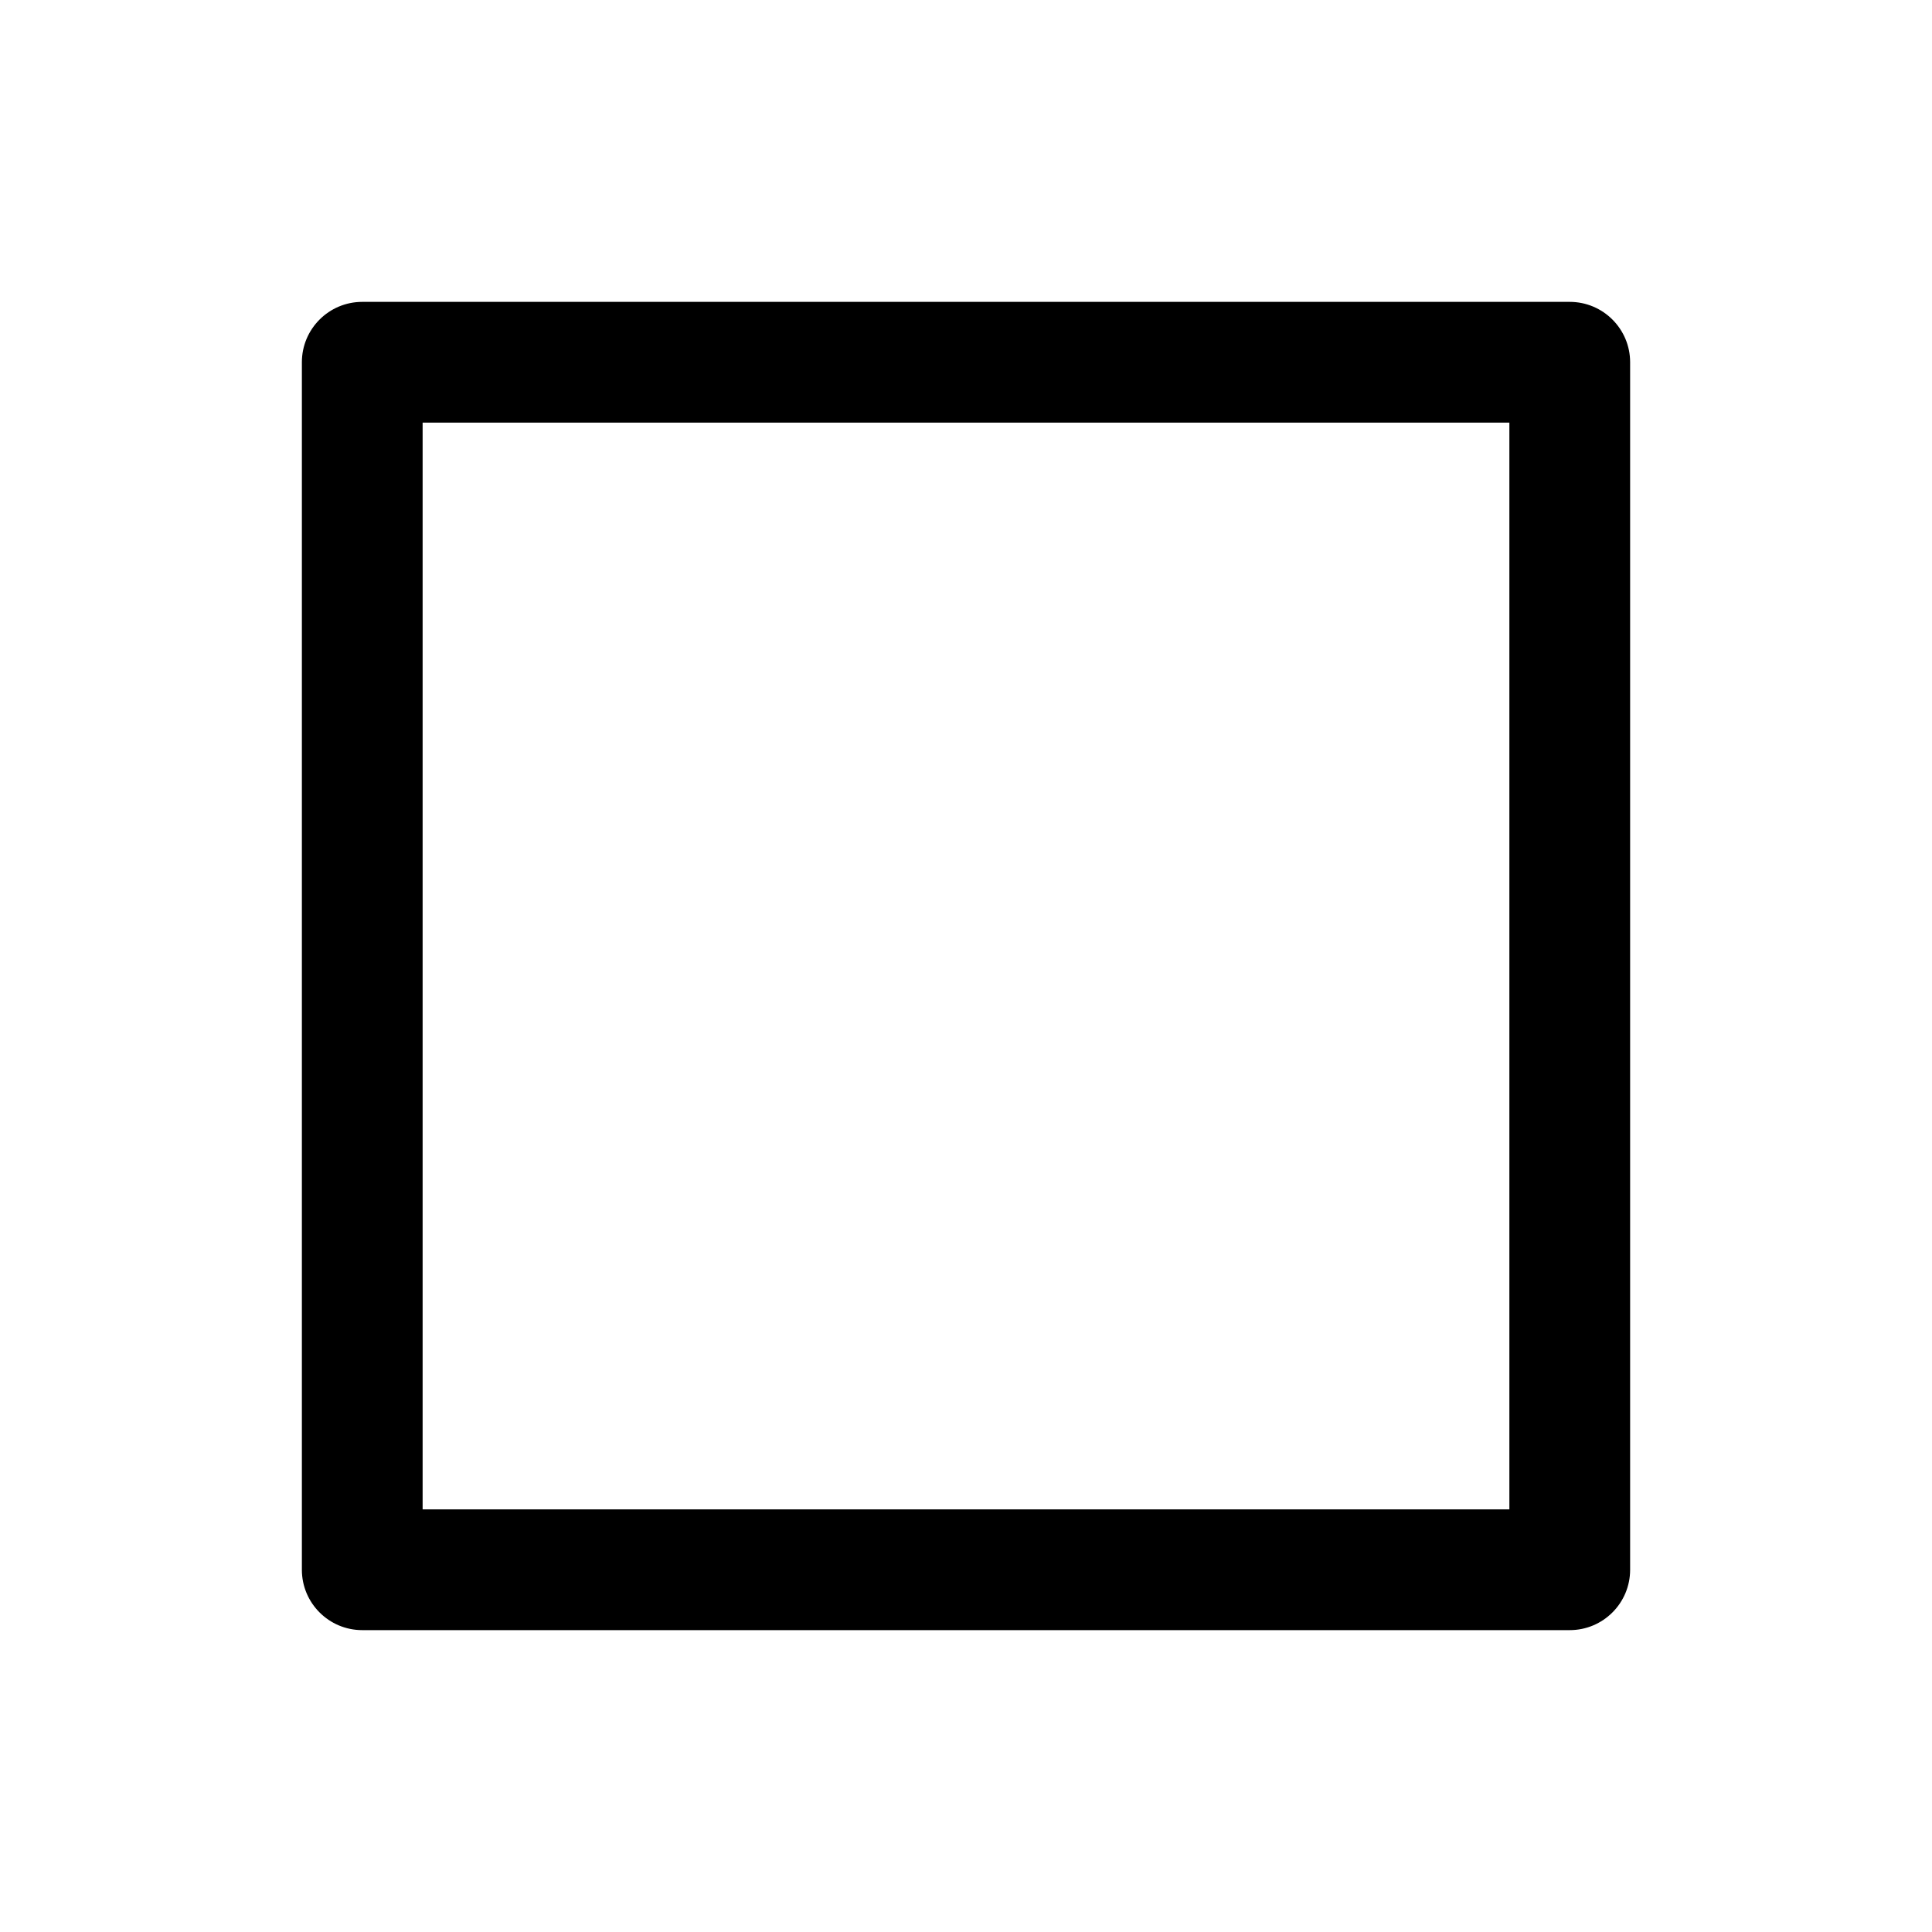
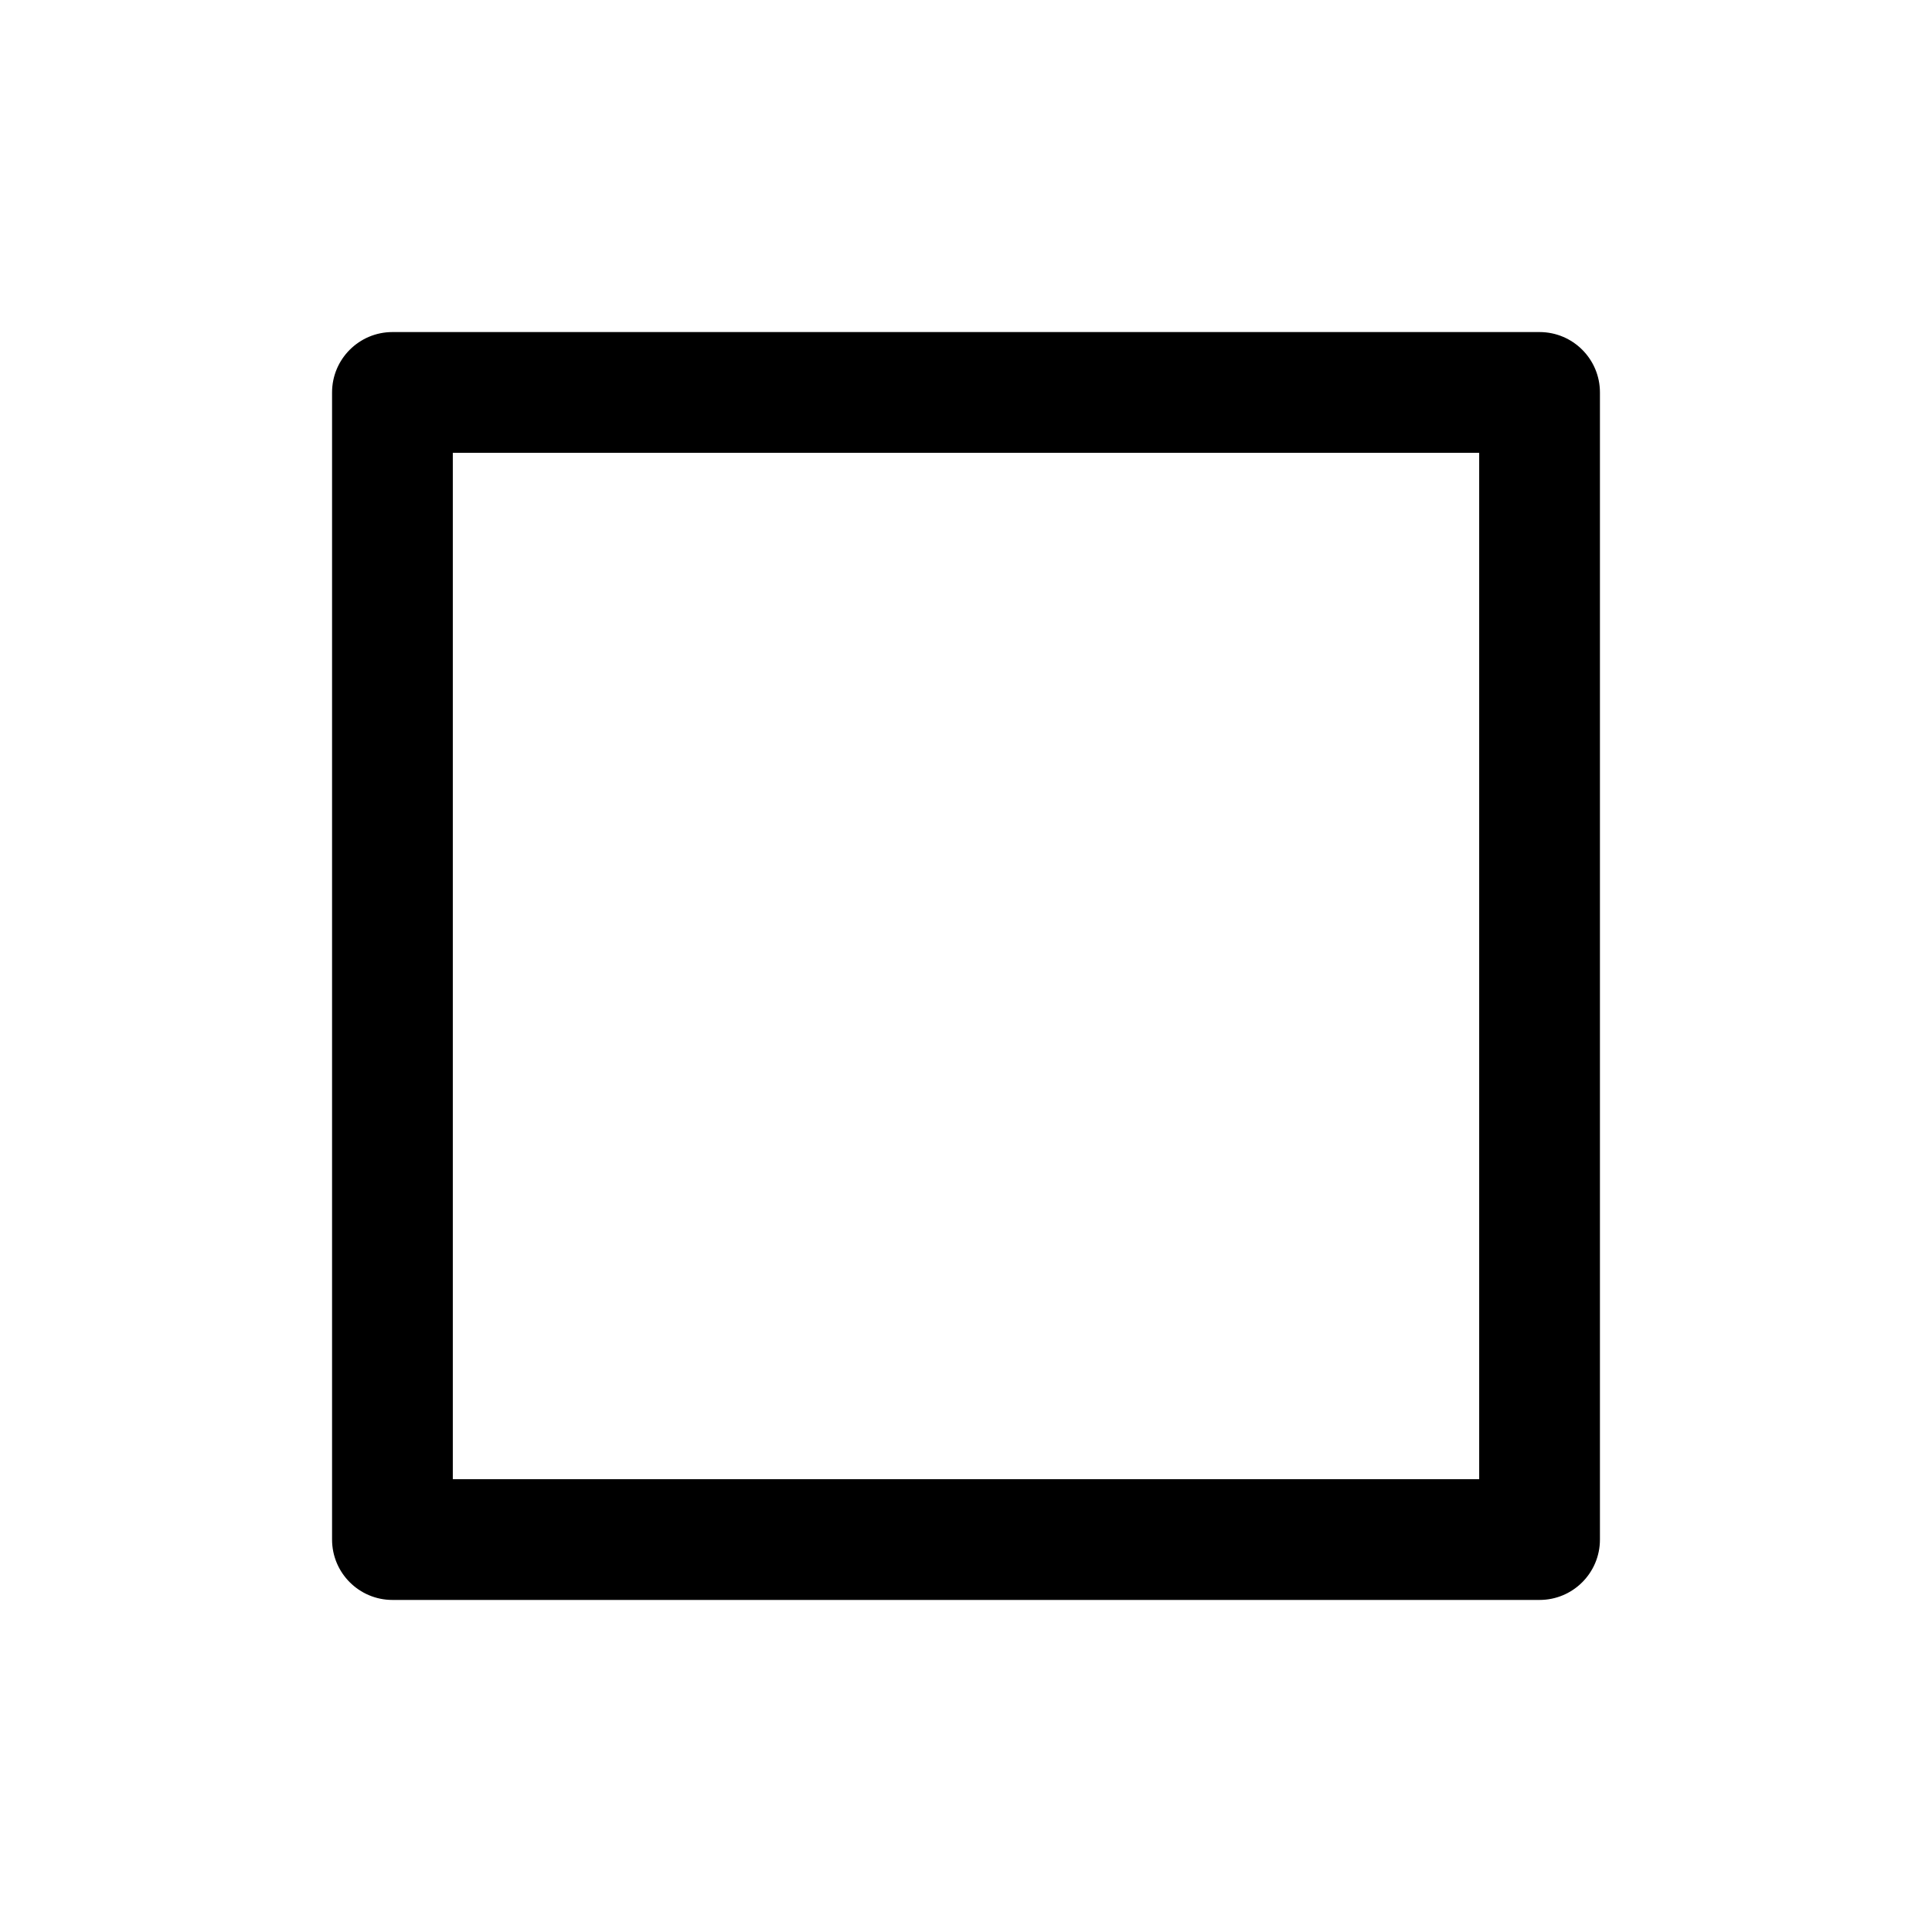
<svg xmlns="http://www.w3.org/2000/svg" width="16" height="16" viewBox="0 0 16 16" fill="none">
-   <path fill-rule="evenodd" clip-rule="evenodd" d="M13 2.5C13.276 2.5 13.5 2.724 13.5 3V13C13.5 13.276 13.276 13.5 13 13.5H3C2.724 13.5 2.5 13.276 2.5 13V3C2.5 2.724 2.724 2.5 3 2.5H13ZM3.5 12.5H12.5V3.5H3.5V12.5Z" fill="currentColor" />
+   <path d="M12.75 2.75C13.026 2.75 13.25 2.974 13.25 3.25V12.75C13.25 13.026 13.026 13.25 12.75 13.25H3.25C2.974 13.25 2.75 13.026 2.75 12.75V3.25C2.75 2.974 2.974 2.75 3.25 2.75H12.75ZM3.75 12.25H12.25V3.75H3.75V12.25Z" fill="black" />
</svg>
